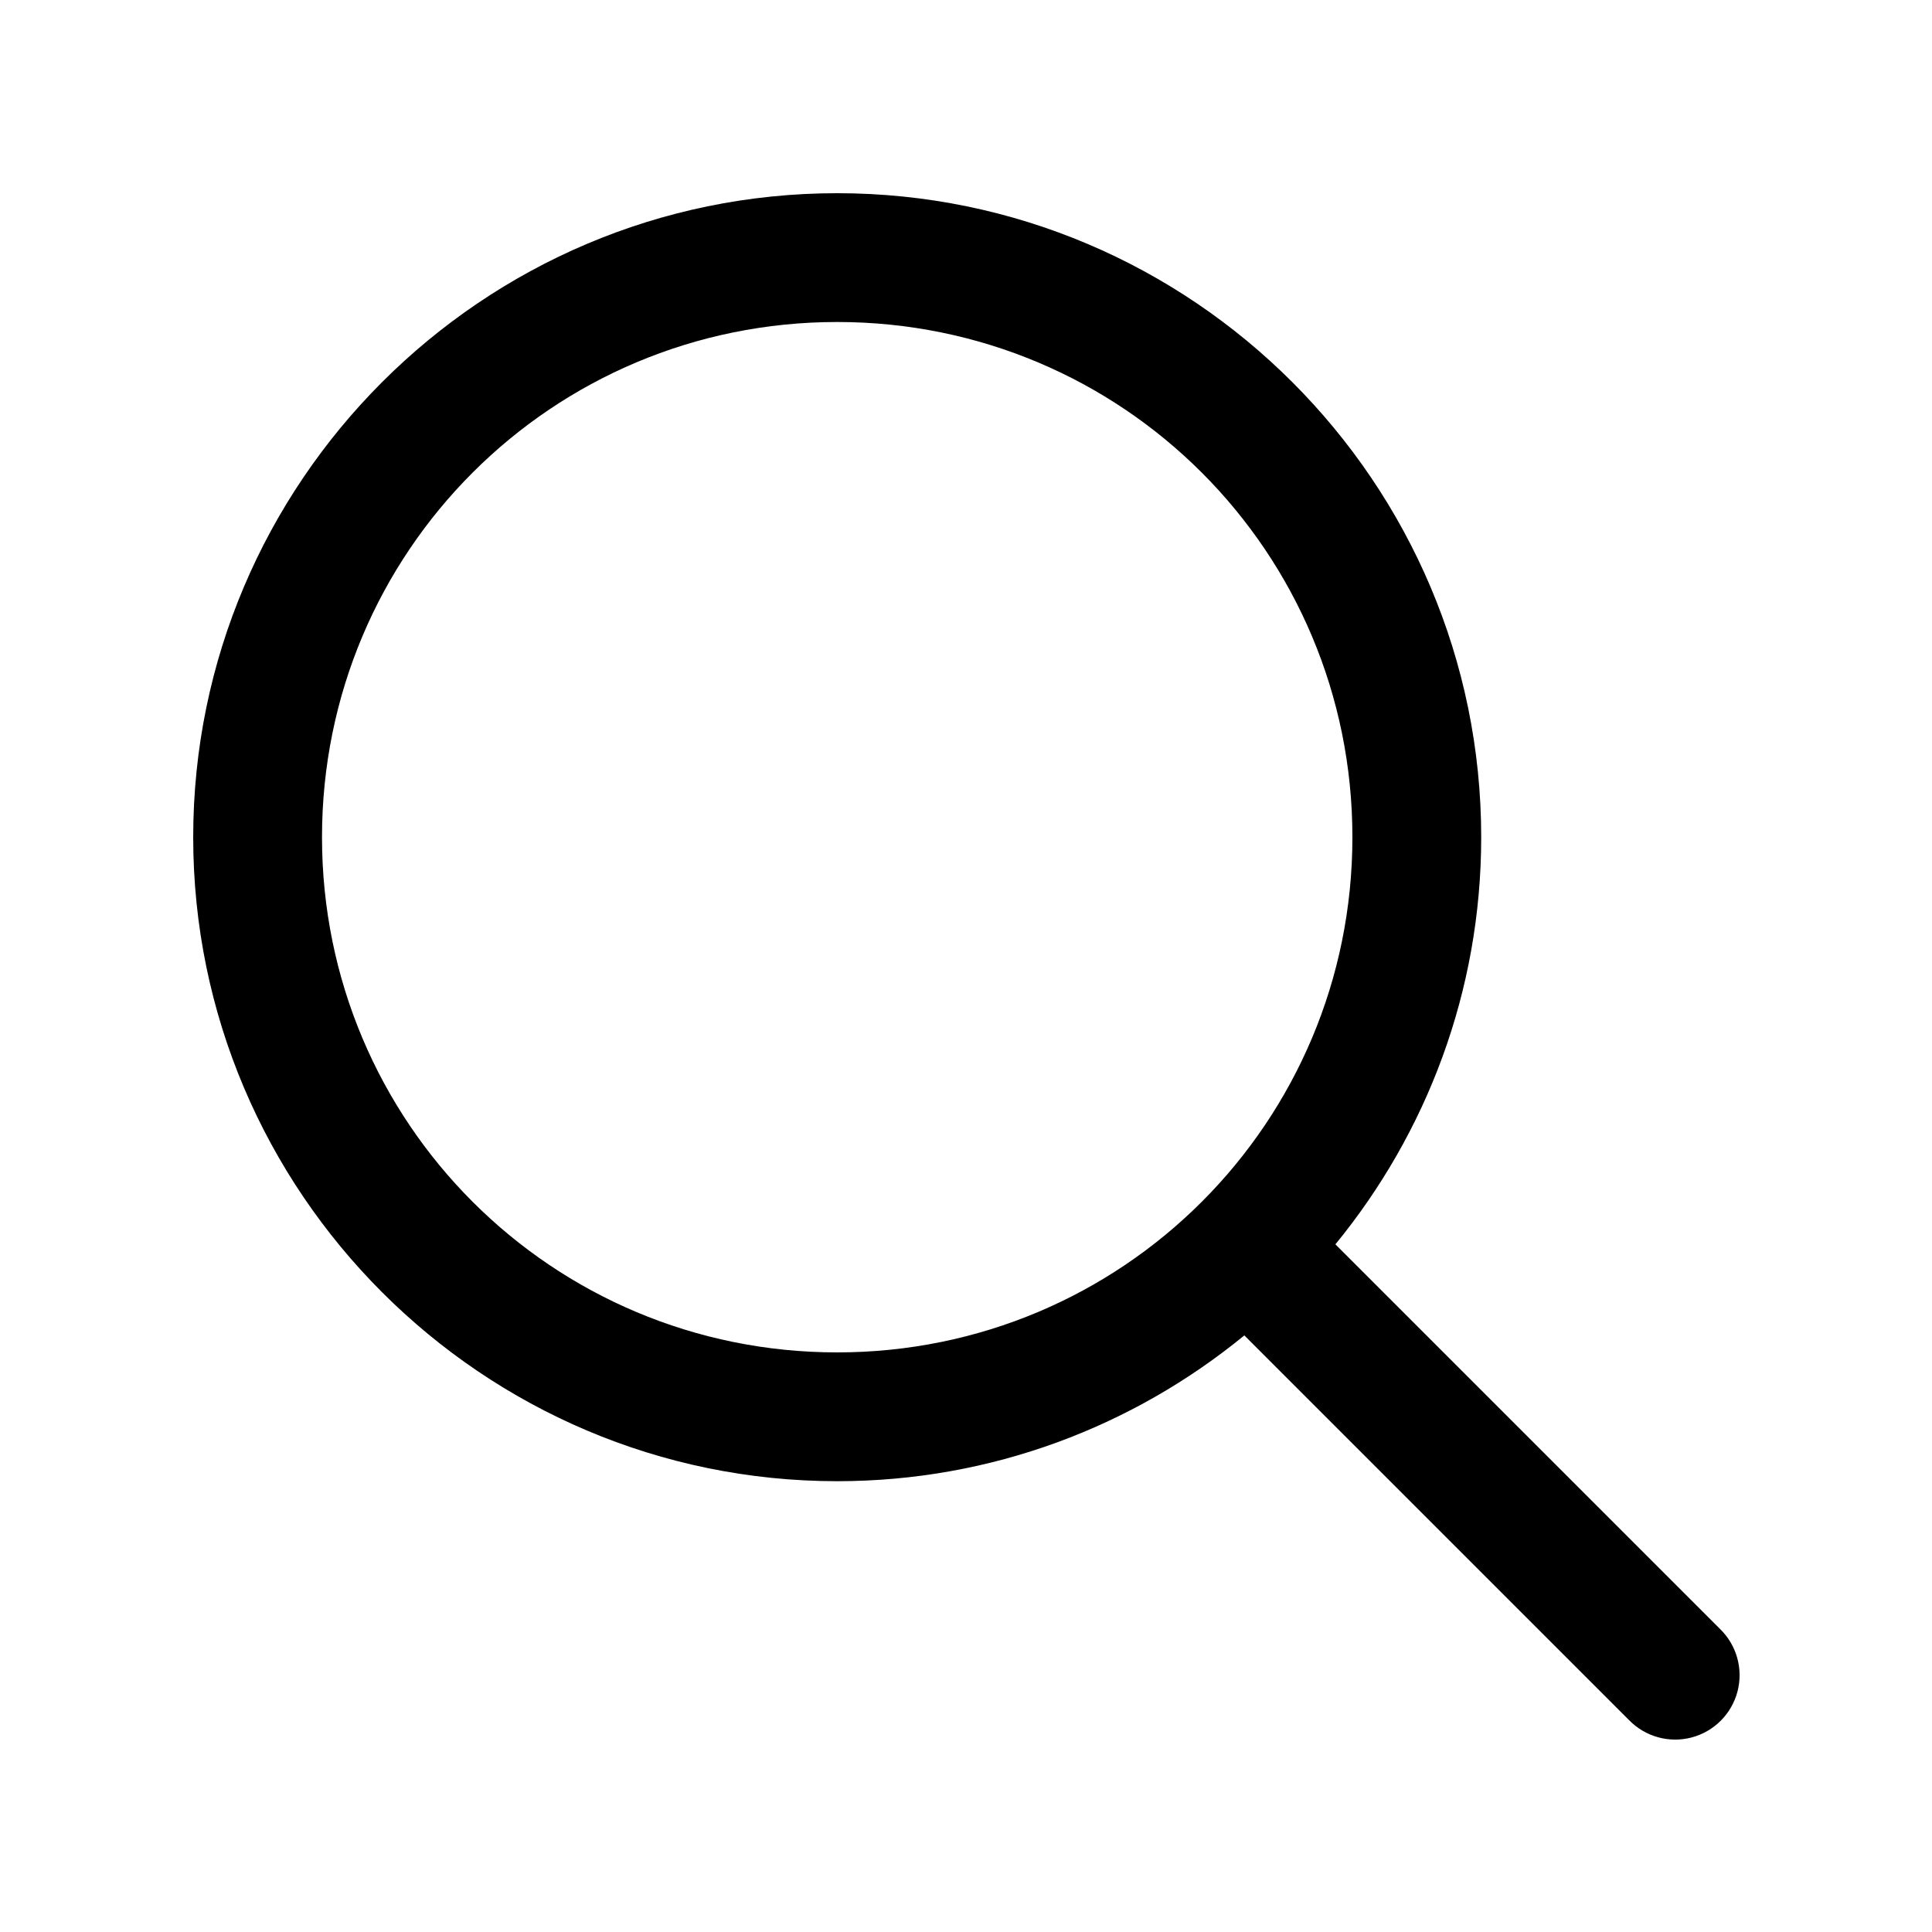
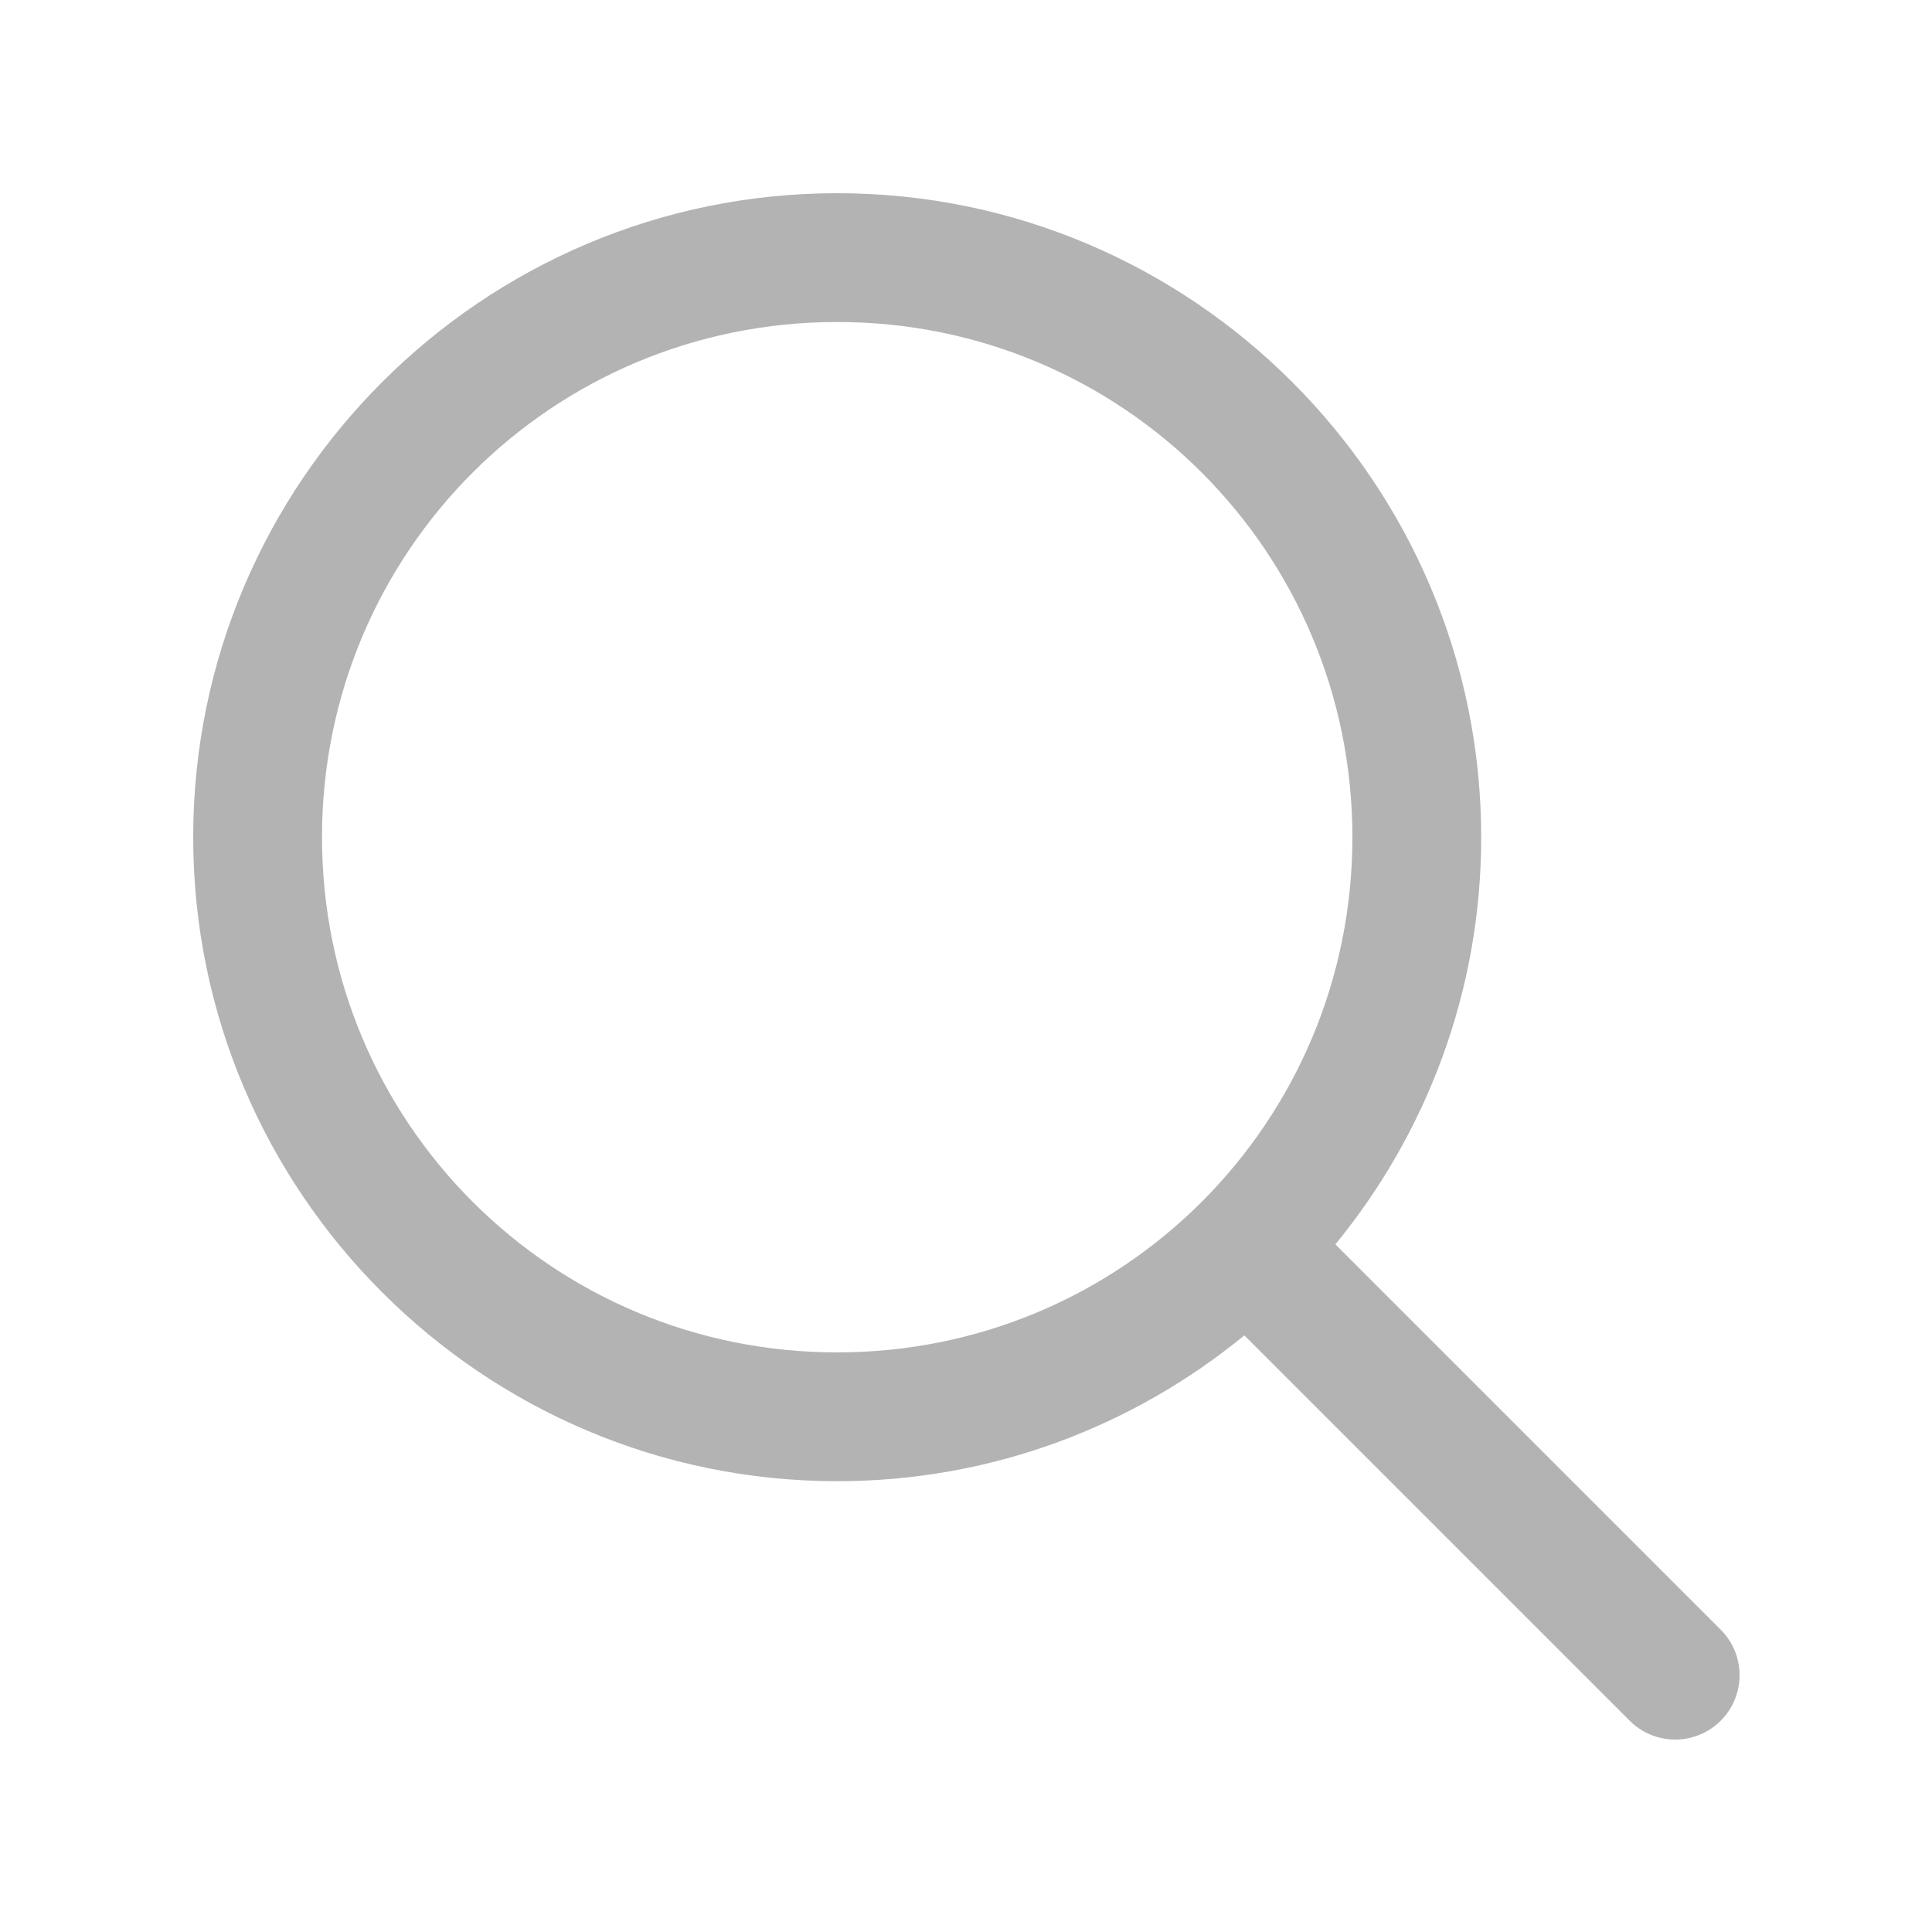
- <svg xmlns="http://www.w3.org/2000/svg" x="0px" y="0px" width="100" height="100" viewBox="0 0 30 30">
+ <svg xmlns="http://www.w3.org/2000/svg" x="0px" y="0px" width="100" height="100" viewBox="0 0 30 30" fill="#b3b3b3">
  <path d="M 13 3 C 7.489 3 3 7.489 3 13 C 3 18.511 7.489 23 13 23 C 15.397 23 17.597 22.149 19.322 20.736 L 25.293 26.707 A 1 1 0 1 0 26.707 25.293 L 20.736 19.322 C 22.149 17.597 23 15.397 23 13 C 23 7.489 18.511 3 13 3 z M 13 5 C 17.43 5 21 8.57 21 13 C 21 17.43 17.43 21 13 21 C 8.57 21 5 17.43 5 13 C 5 8.57 8.57 5 13 5 z" />
</svg>
